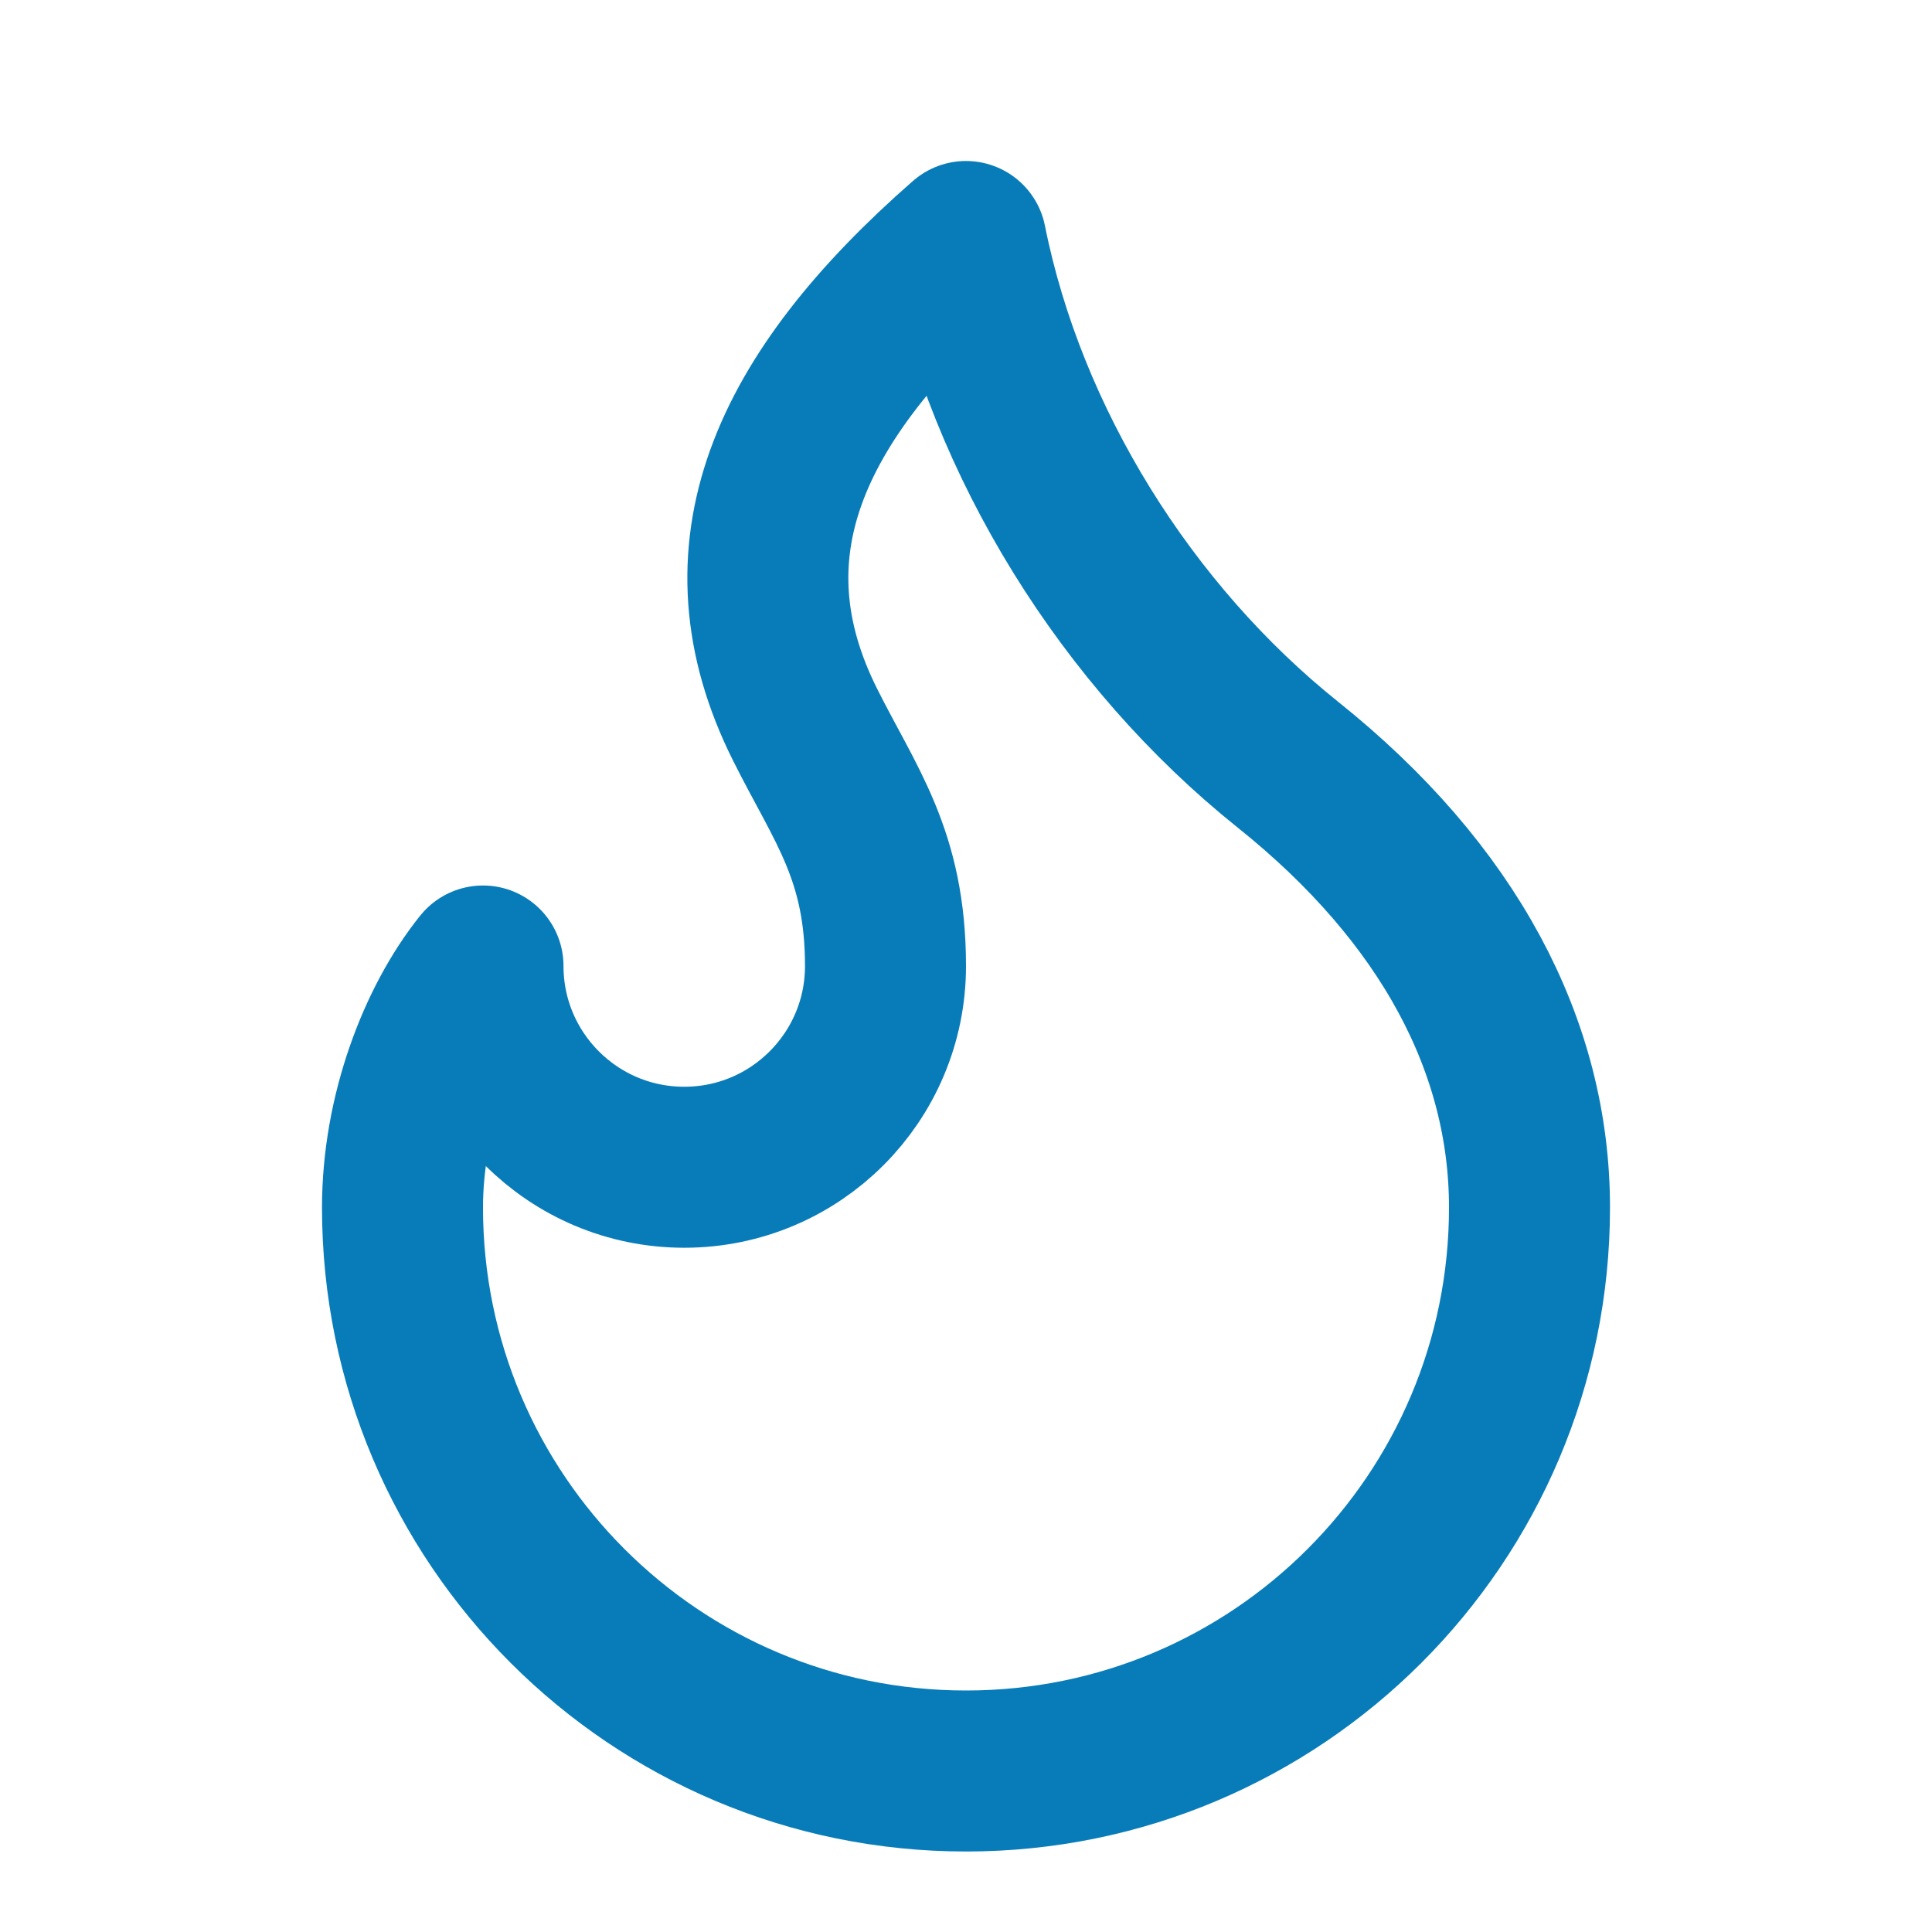
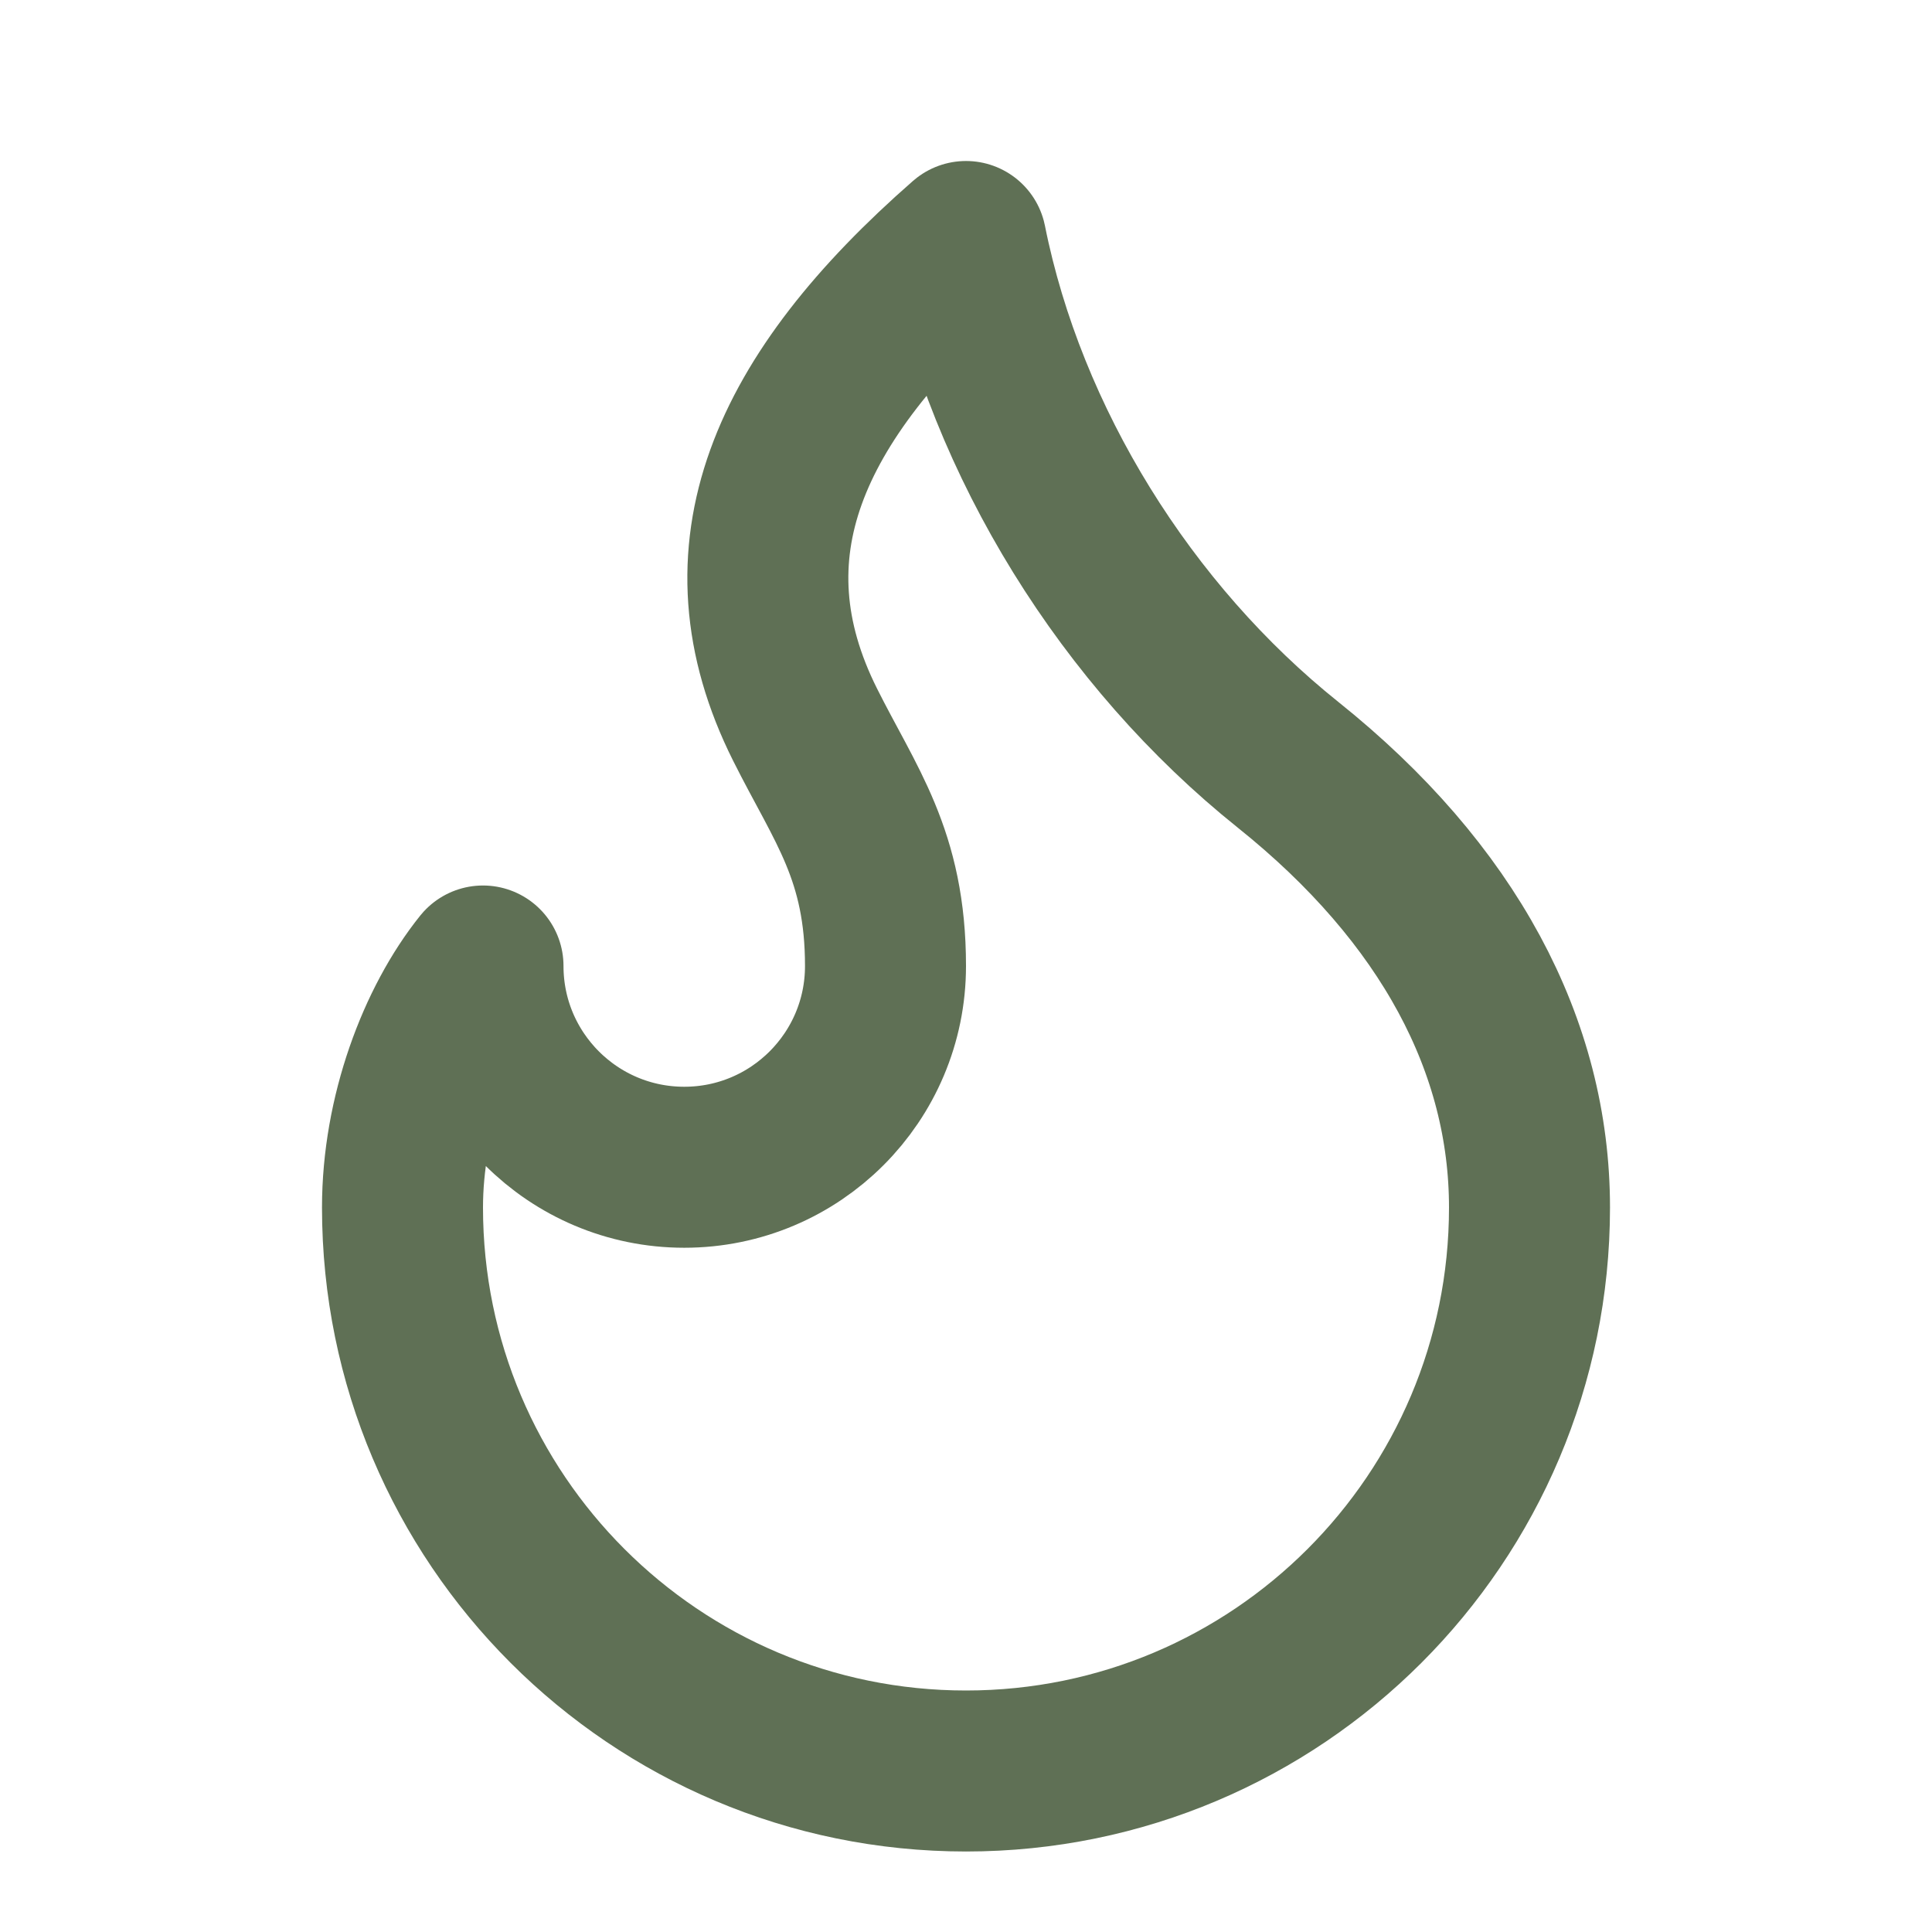
- <svg xmlns="http://www.w3.org/2000/svg" width="24" height="24" viewBox="0 0 24 24" fill="none" stroke="#087CB9" stroke-width="2" stroke-linecap="round" stroke-linejoin="round">
+ <svg xmlns="http://www.w3.org/2000/svg" width="24" height="24" viewBox="0 0 24 24" fill="none" stroke="#5F7055" stroke-width="2" stroke-linecap="round" stroke-linejoin="round">
  <path d="M8.5 14.5A2.5 2.5 0 0 0 11 12c0-1.38-.5-2-1-3-1.072-2.143-.224-4.054 2-6 .5 2.5 2 4.9 4 6.5 2 1.6 3 3.5 3 5.5a7 7 0 1 1-14 0c0-1.153.433-2.294 1-3a2.5 2.5 0 0 0 2.5 2.5z" />
</svg>
